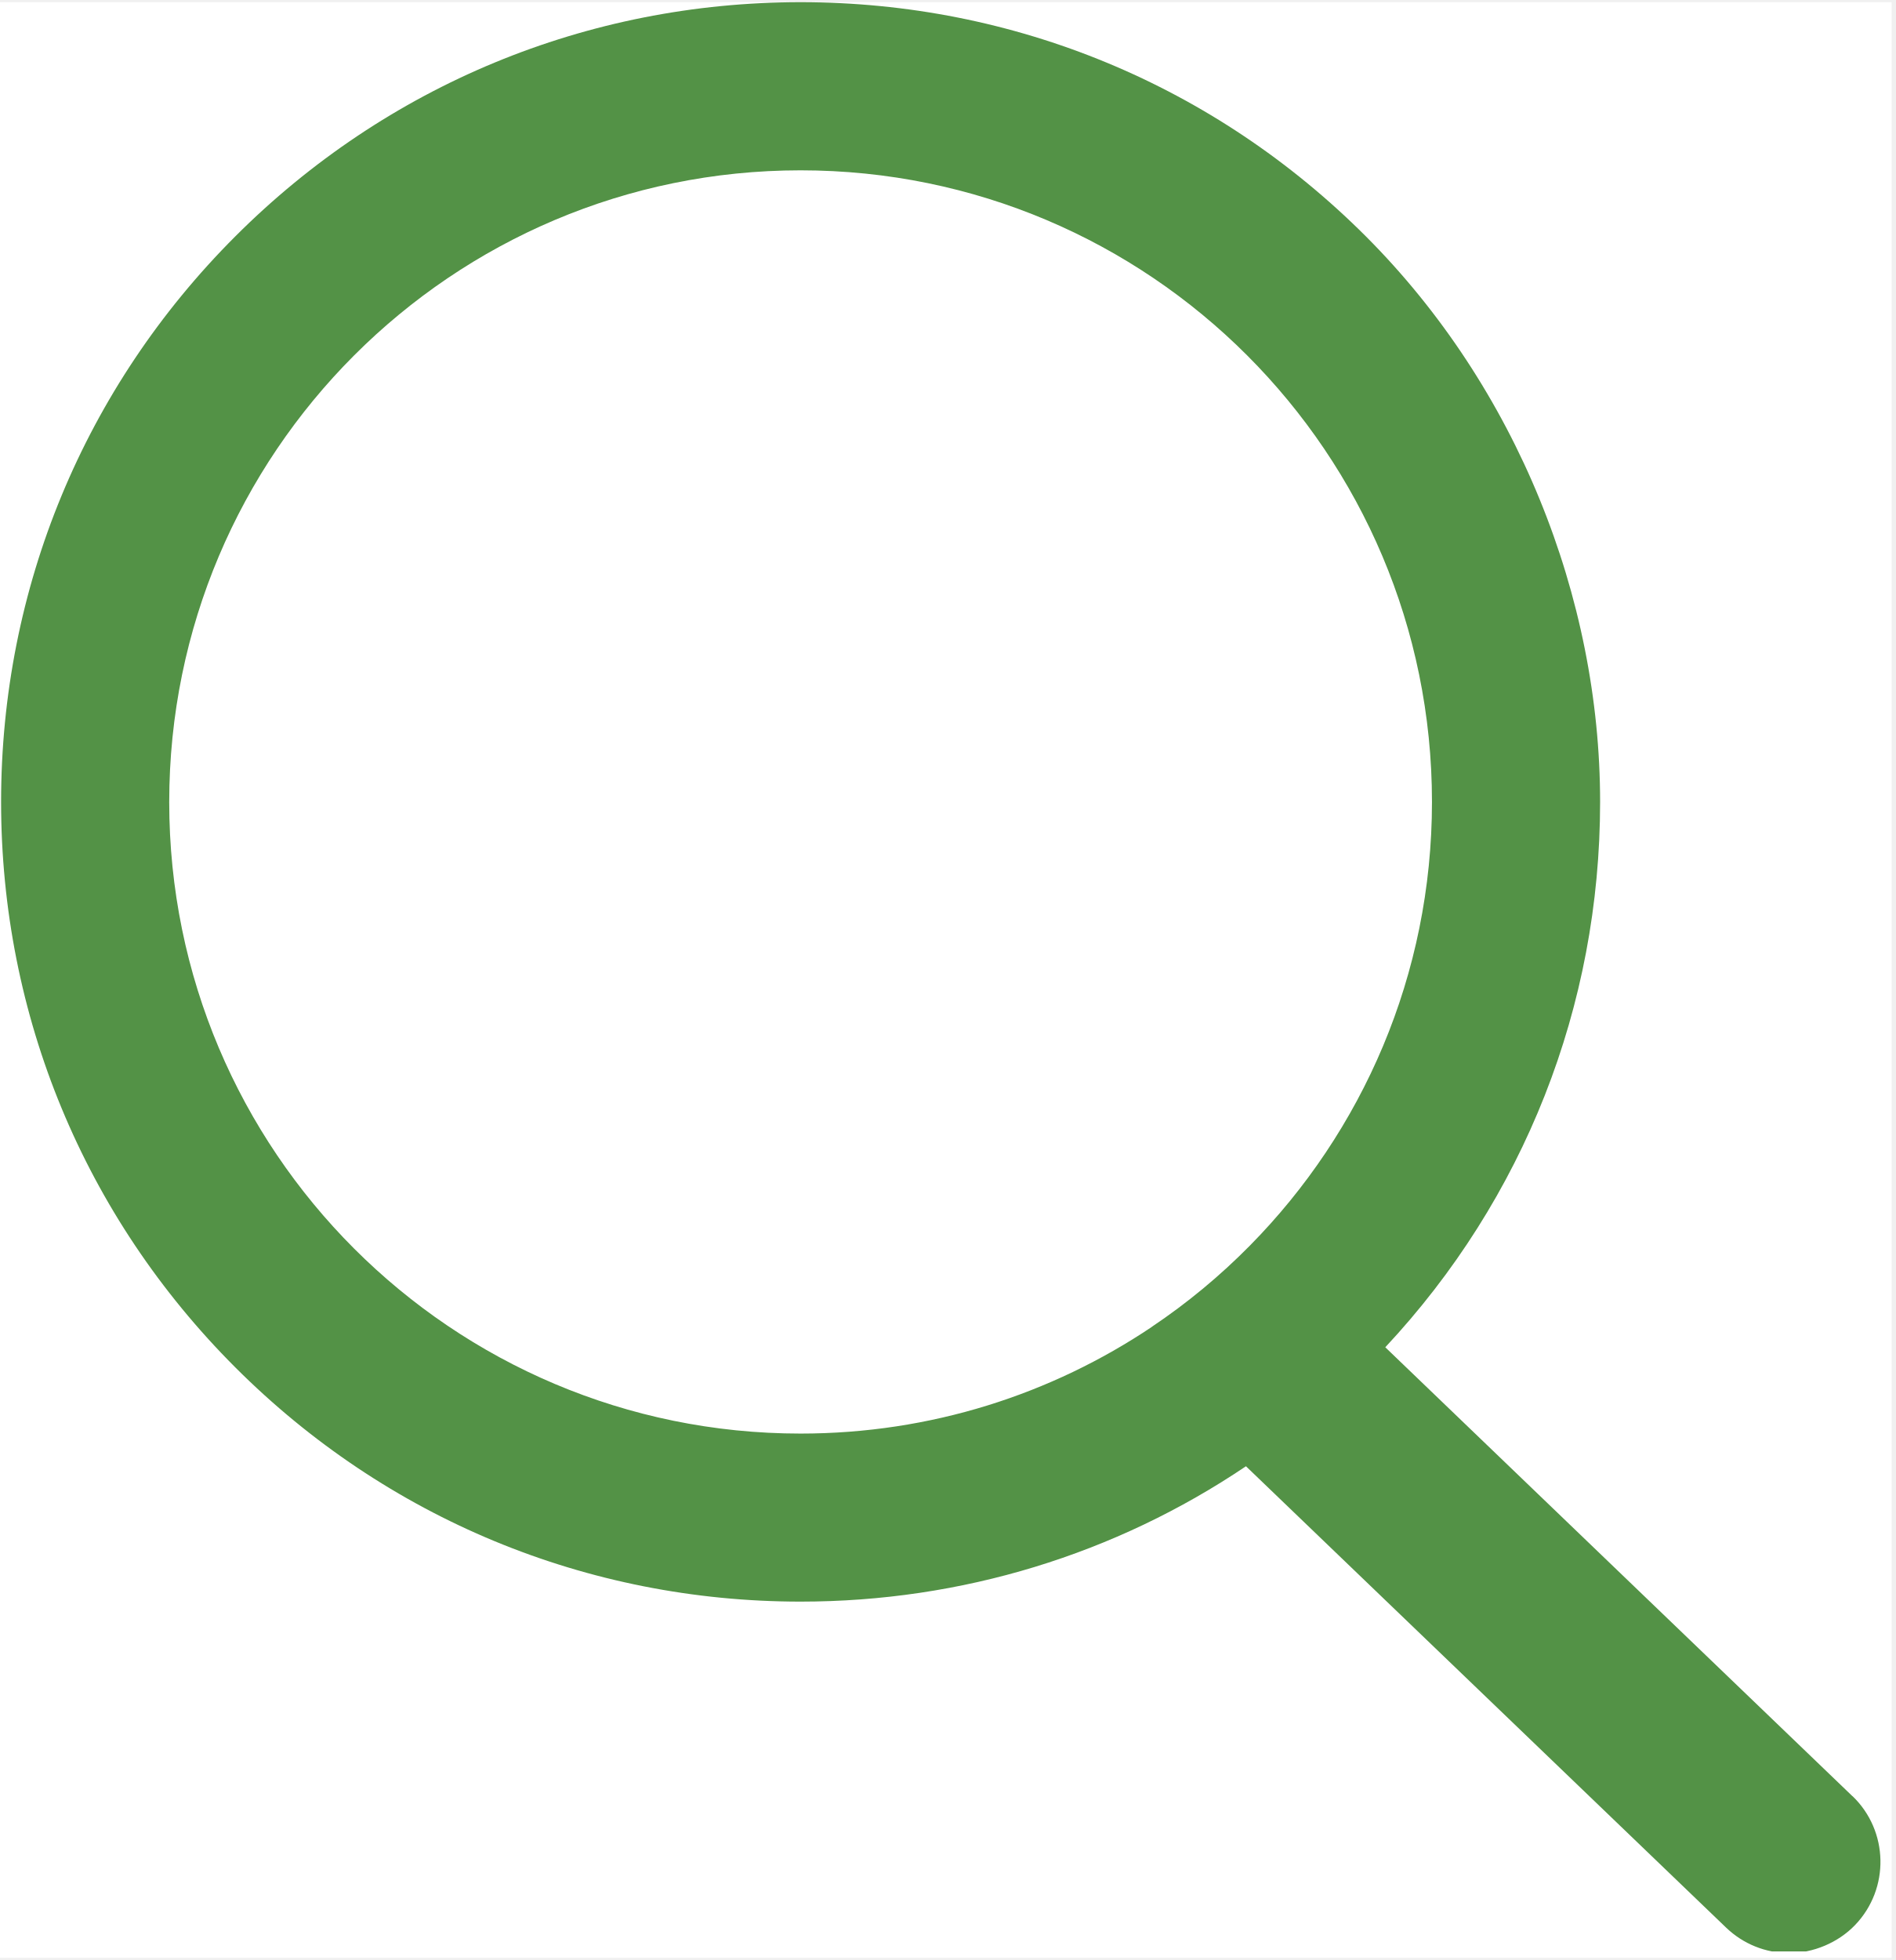
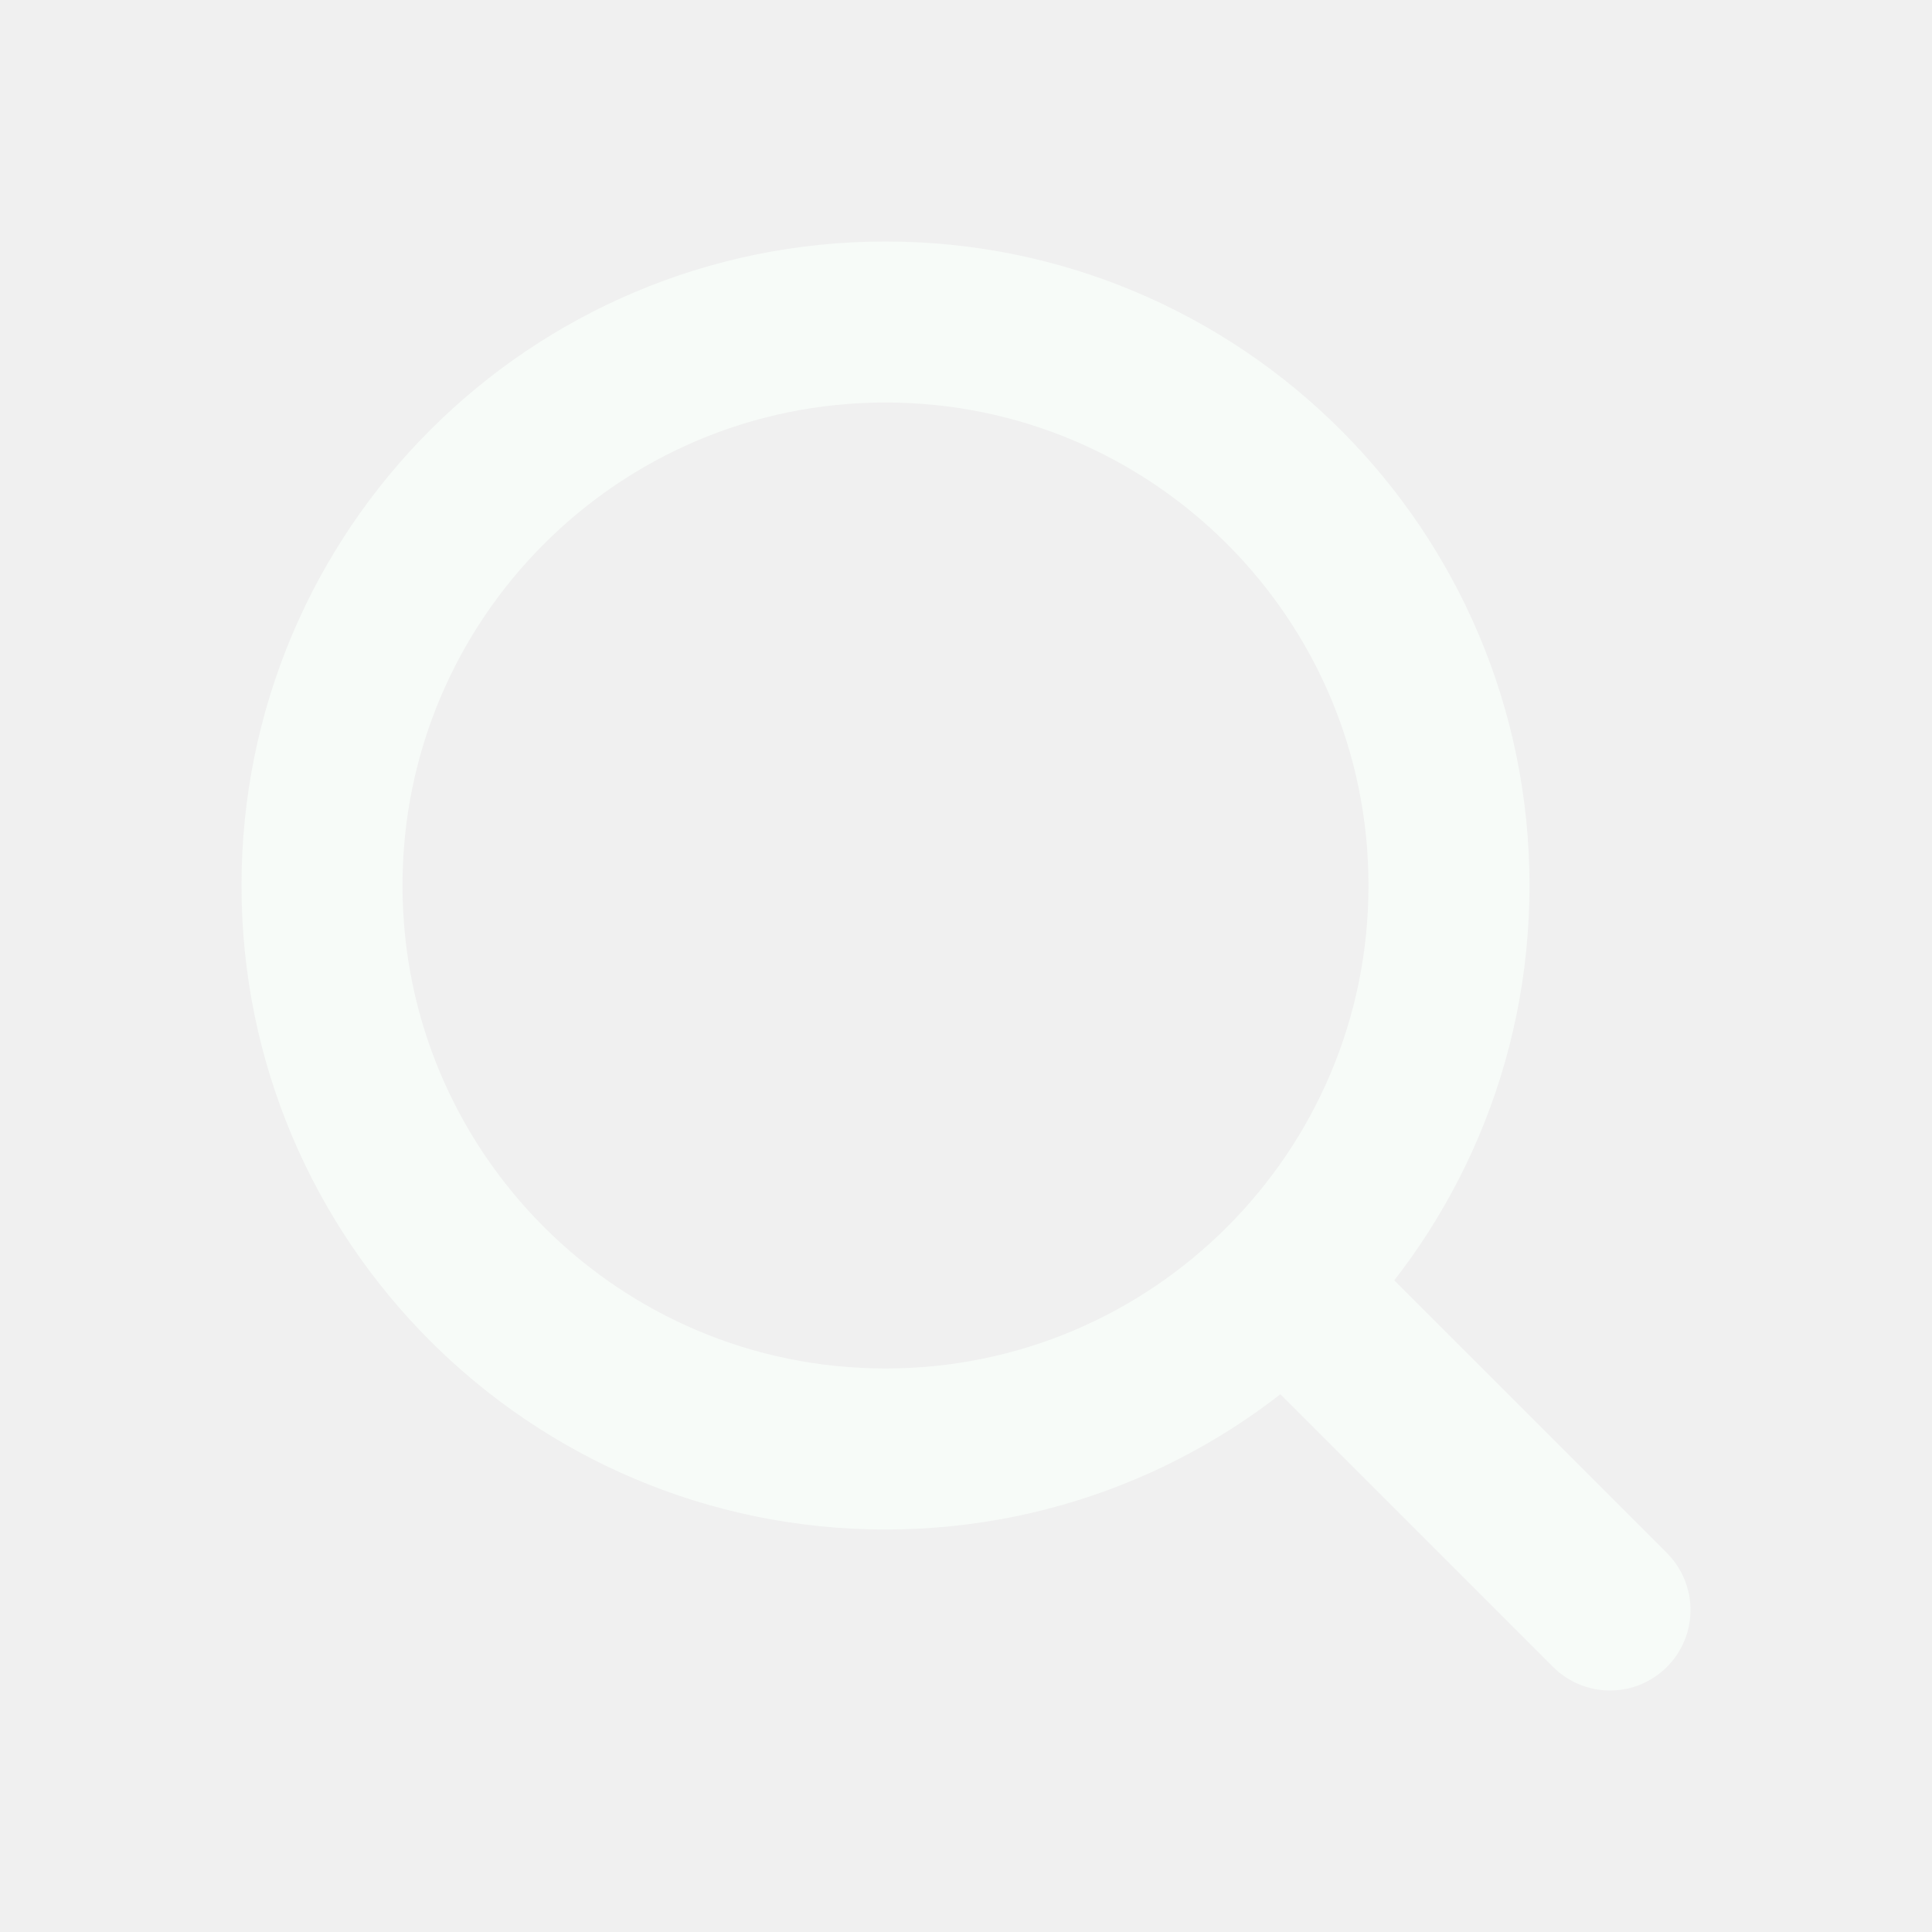
- <svg xmlns="http://www.w3.org/2000/svg" width="298" zoomAndPan="magnify" viewBox="0 0 223.5 231" height="308" preserveAspectRatio="xMidYMid meet" version="1.2">
-   <defs>
-     <clipPath id="5264498f68">
-       <path d="M 0 0.258 L 223 0.258 L 223 230.742 L 0 230.742 Z M 0 0.258 " />
-     </clipPath>
-     <clipPath id="ab1cfba252">
-       <path d="M 0 0.258 L 222 0.258 L 222 229.992 L 0 229.992 Z M 0 0.258 " />
-     </clipPath>
-     <clipPath id="3b8d1f197e">
-       <path d="M 165.883 61.586 L 177.594 61.586 L 177.594 71.406 L 165.883 71.406 Z M 165.883 61.586 " />
-     </clipPath>
-     <clipPath id="18922b55c0">
-       <path d="M 0.883 0.586 L 12.594 0.586 L 12.594 10.406 L 0.883 10.406 Z M 0.883 0.586 " />
-     </clipPath>
-     <clipPath id="47357814b4">
-       <rect x="0" width="13" y="0" height="11" />
-     </clipPath>
-   </defs>
-   <g id="5b5d7cff30">
-     <g clip-rule="nonzero" clip-path="url(#5264498f68)">
-       <path style=" stroke:none;fill-rule:nonzero;fill:#ffffff;fill-opacity:1;" d="M 0 0.258 L 223 0.258 L 223 230.742 L 0 230.742 Z M 0 0.258 " />
-     </g>
-     <g clip-rule="nonzero" clip-path="url(#ab1cfba252)">
-       <path style=" stroke:none;fill-rule:nonzero;fill:#539246;fill-opacity:1;" d="M 218.383 211.695 L 163.309 158.785 C 179.668 141.285 188.633 118.586 188.633 94.508 C 188.633 70.43 178.816 45.672 161.027 27.863 C 143.219 10.055 119.551 0.258 94.379 0.258 C 69.211 0.258 45.543 10.055 27.734 27.863 C 9.926 45.672 0.129 69.34 0.129 94.508 C 0.129 119.676 9.926 143.348 27.734 161.152 C 45.543 178.961 69.211 188.762 94.379 188.762 C 113.363 188.762 131.477 183.188 146.883 172.809 L 203.492 227.188 C 205.5 229.113 208.145 230.184 210.938 230.184 C 213.73 230.184 216.68 228.977 218.691 226.879 C 222.797 222.602 222.66 215.785 218.383 211.68 Z M 135.789 156.383 C 123.945 164.324 109.715 168.957 94.379 168.957 C 53.262 168.957 19.949 135.629 19.949 94.527 C 19.949 53.426 53.262 20.074 94.379 20.074 C 135.5 20.074 168.812 53.406 168.812 94.508 C 168.812 114.891 160.617 133.359 147.344 146.805 C 143.832 150.367 139.945 153.59 135.773 156.383 Z M 135.789 156.383 " />
-     </g>
-     <g clip-rule="nonzero" clip-path="url(#3b8d1f197e)">
-       <g transform="matrix(1,0,0,1,165,61)">
-         <g clip-path="url(#47357814b4)">
-           <g clip-rule="nonzero" clip-path="url(#18922b55c0)">
-             <path style=" stroke:none;fill-rule:nonzero;fill:#539246;fill-opacity:1;" d="M 0.883 0.586 L 12.586 0.586 L 12.586 10.406 L 0.883 10.406 Z M 0.883 0.586 " />
-           </g>
-         </g>
-       </g>
-     </g>
-   </g>
+ <svg xmlns="http://www.w3.org/2000/svg" viewBox="0 0 24 24" fill="none">
+   <path d="M11 18C14.866 18 18 14.866 18 11C18 7.134 14.866 4 11 4C7.134 4 4 7.134 4 11C4 14.866 7.134 18 11 18Z" stroke="#F7FBF8" stroke-width="2" stroke-linecap="round" stroke-linejoin="round" />
+   <path d="M20 20L16.05 16.05" stroke="#F7FBF8" stroke-width="2" stroke-linecap="round" stroke-linejoin="round" />
</svg>
